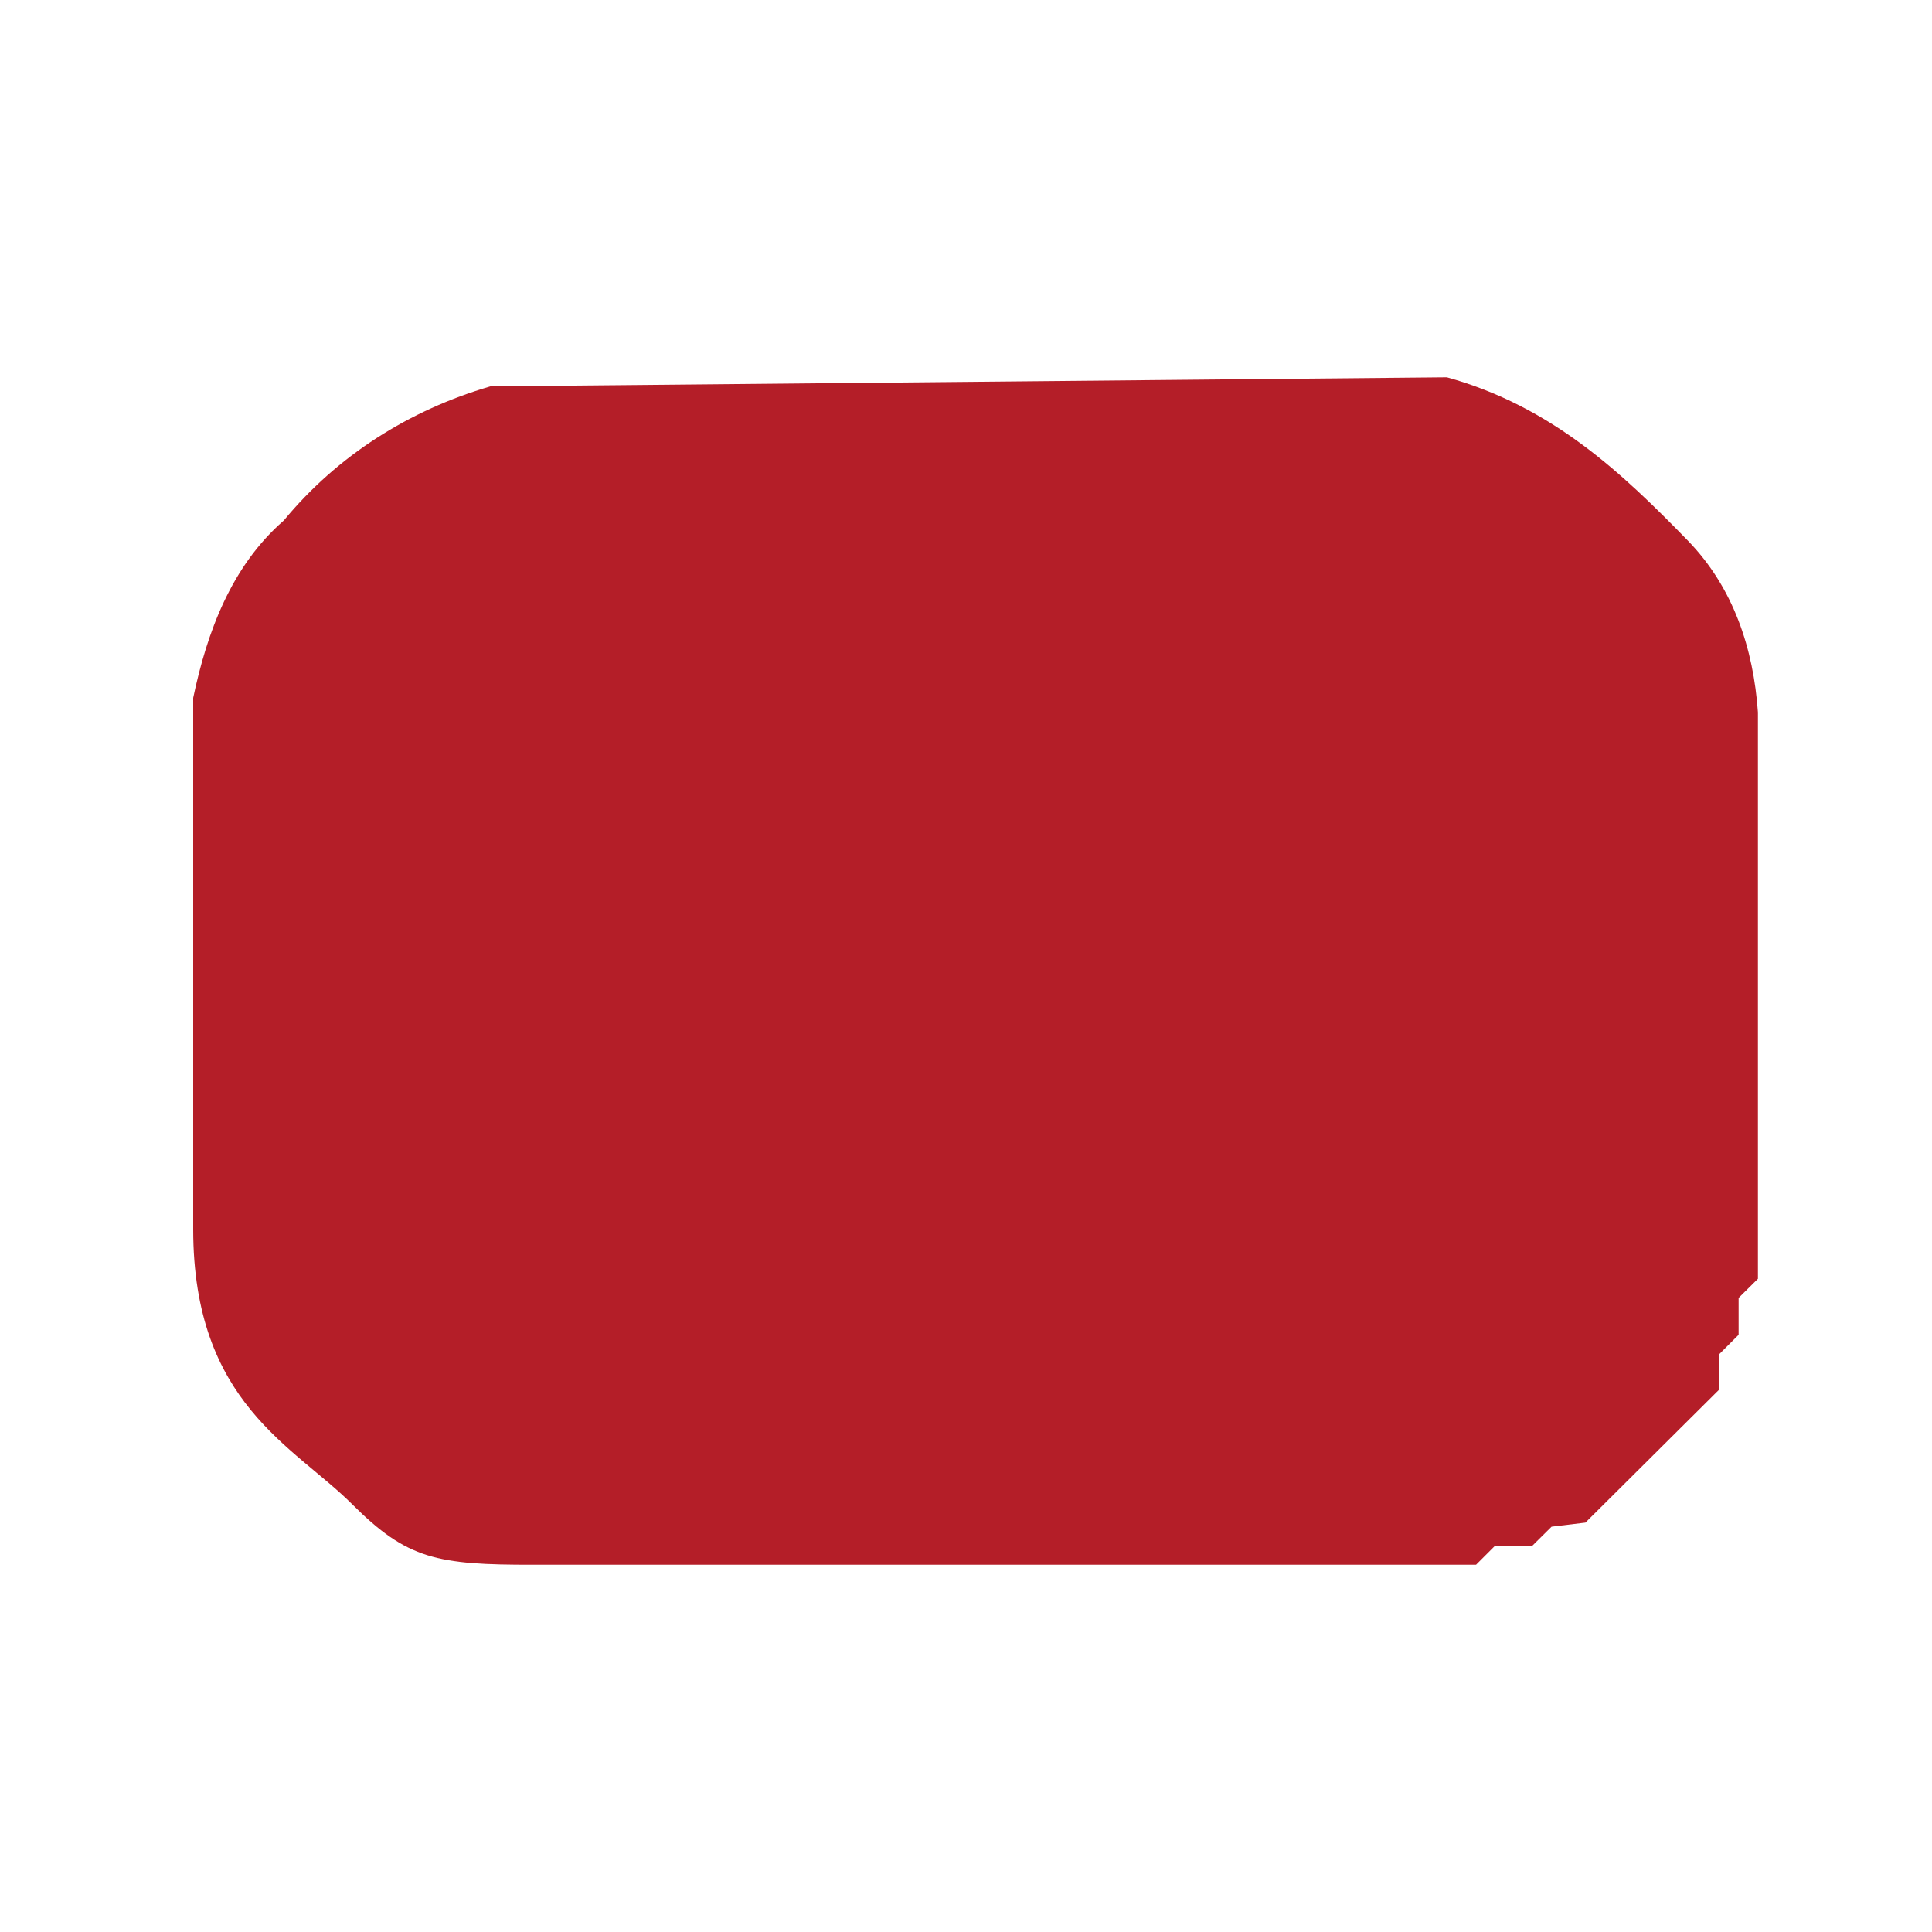
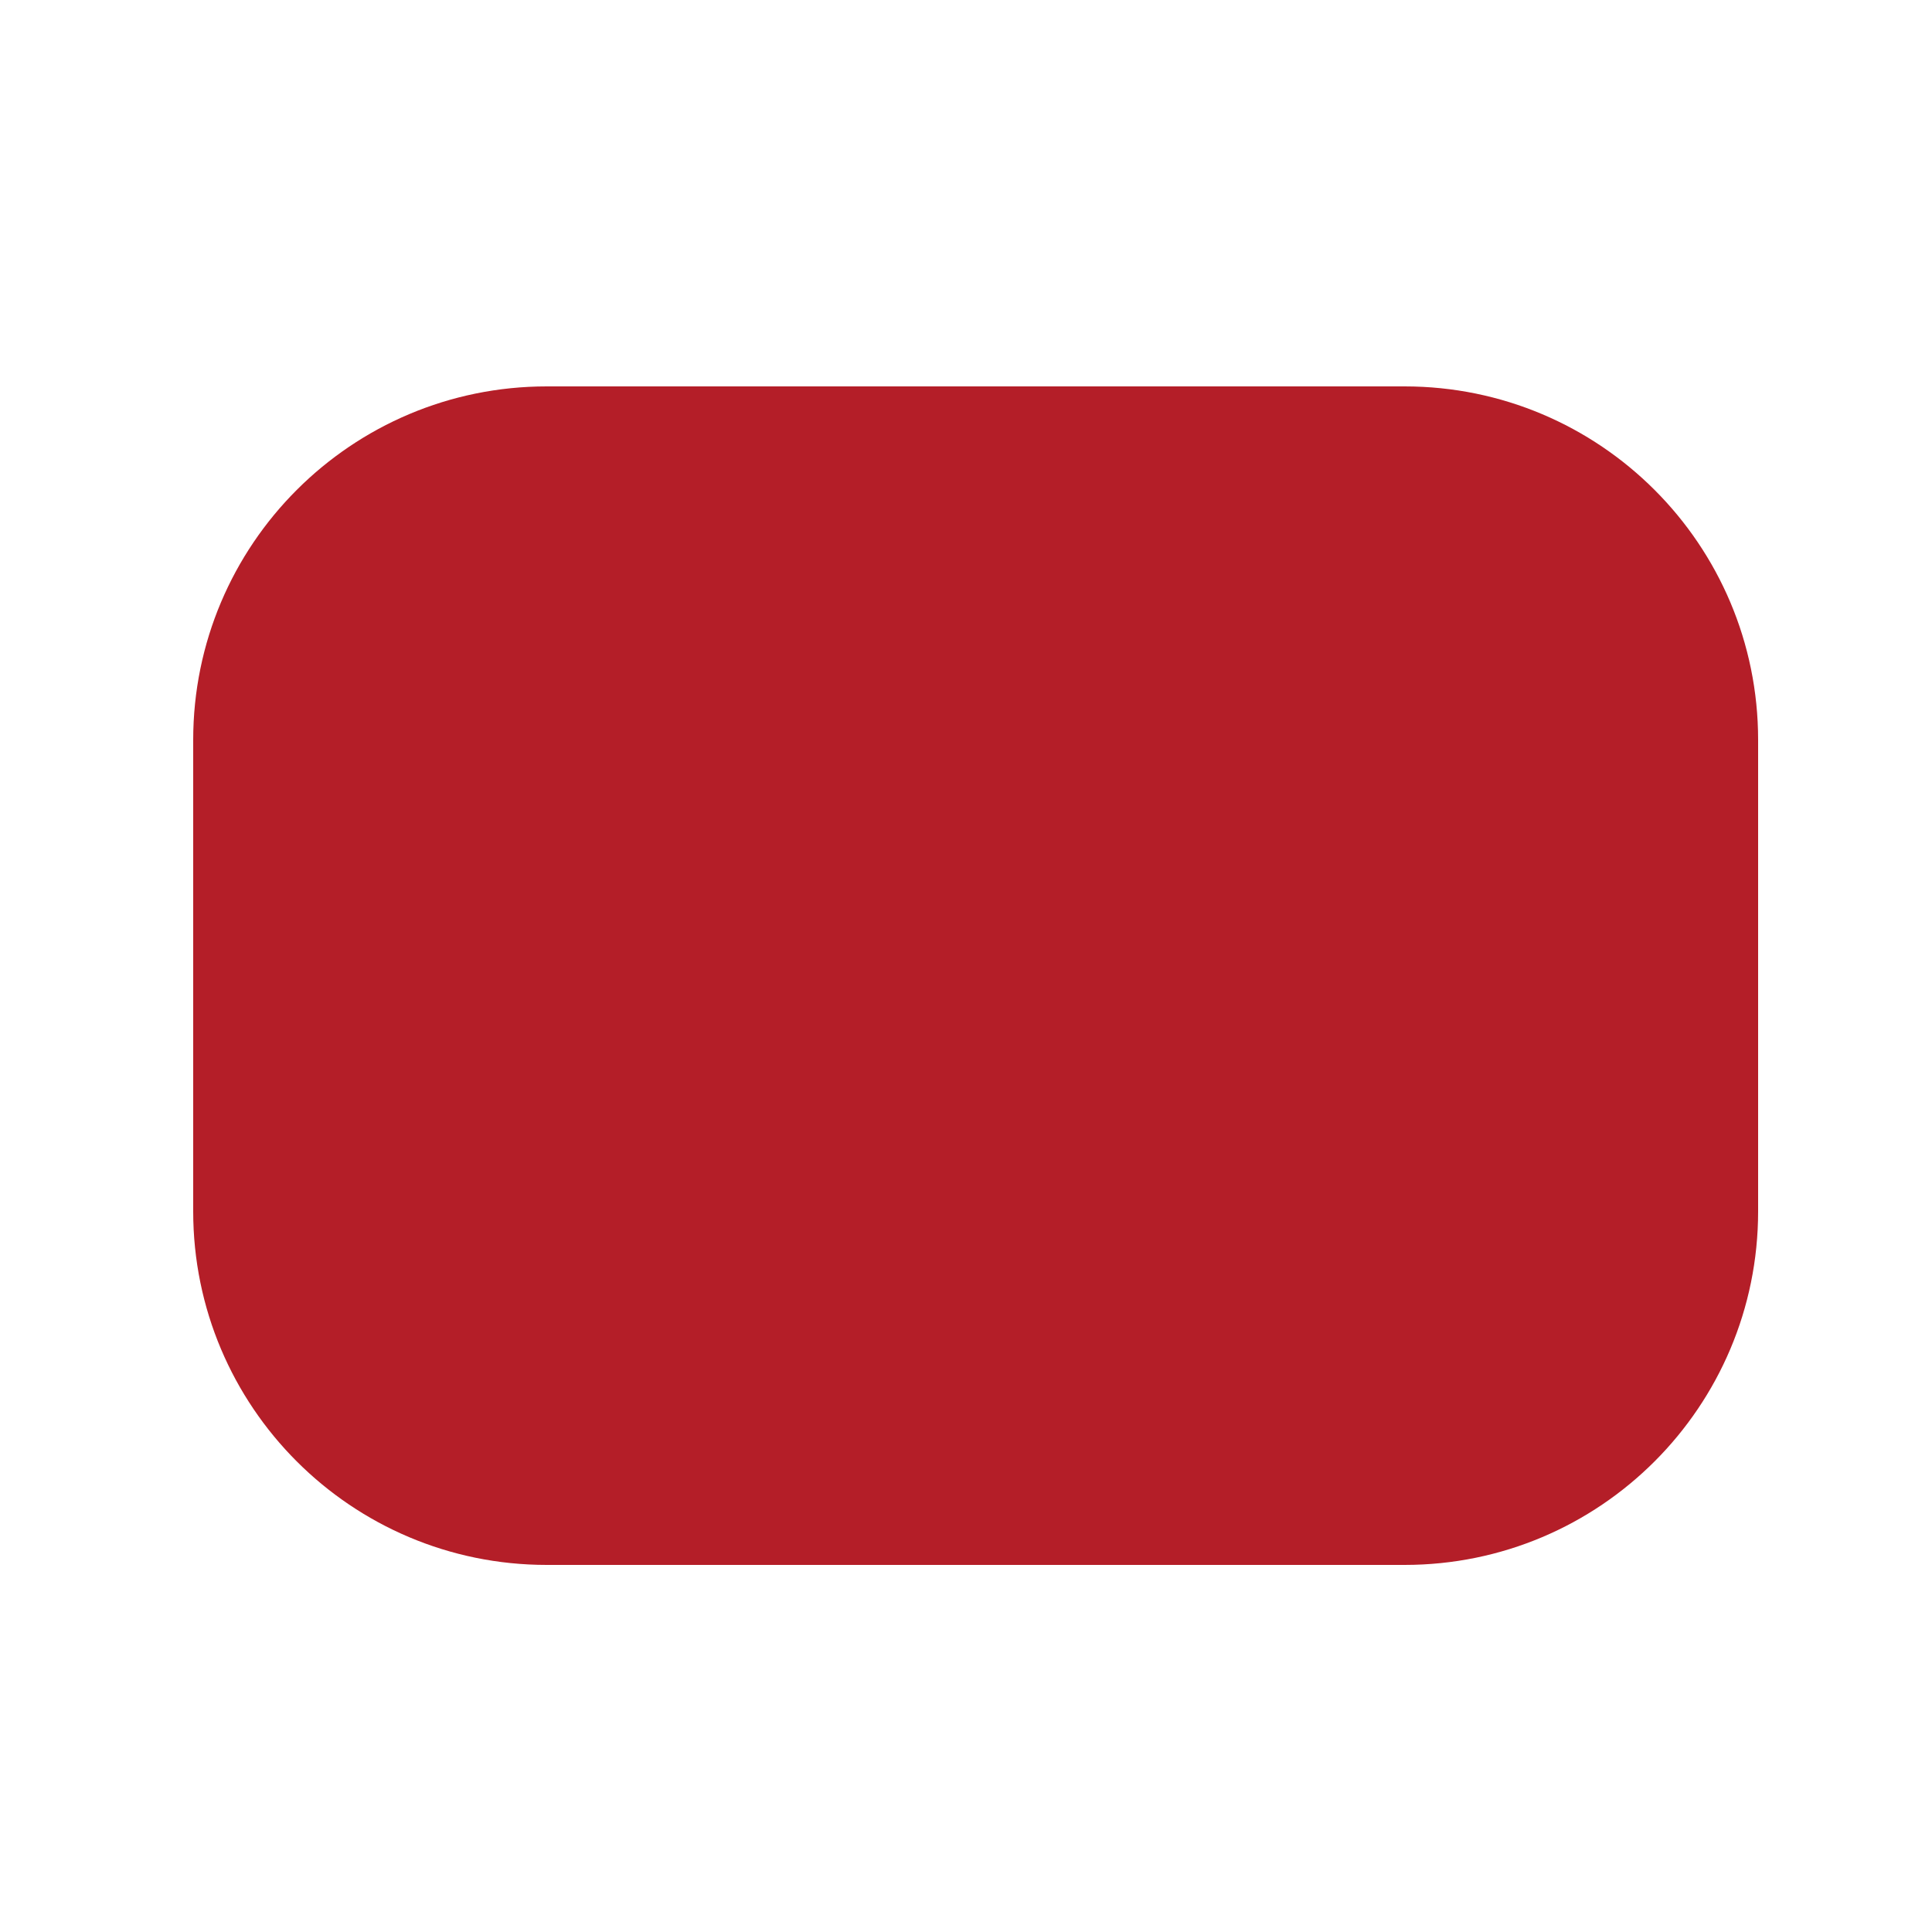
<svg xmlns="http://www.w3.org/2000/svg" viewBox="0 0 100 100" width="100" height="100">
  <rect width="100%" height="100%" fill="#ffffff" />
-   <path data-region="0" d="M14.69 26.94C17.47 23.57 21.20 21.22 25.38 20.00L74.89 19.53C80.32 21.03 83.97 24.49 87.38 28.00C89.72 30.42 90.76 33.57 90.99 36.87L90.99 66.19L89.99 67.18L89.99 69.09L88.97 70.11L88.97 71.94L82.06 78.81L80.31 79.02L79.32 80.00L77.39 80.00L76.40 80.99L27.62 80.99C22.61 81.00 21.08 80.70 18.25 77.88C15.22 74.84 10.00 72.64 10.00 63.62L10.00 36.12C10.72 32.70 11.98 29.30 14.69 26.94Z" fill="#b41e28" fill-rule="evenodd" />
+   <path data-region="0" d="M10.00 38.30L10.00 62.70C10.00 72.81 18.19 81.00 28.30 81.00L72.70 81.00C82.81 81.00 91.00 72.81 91.00 62.70L91.00 38.30C91.00 28.19 82.81 20.00 72.70 20.00L28.30 20.00C18.19 20.00 10.00 28.19 10.00 38.30Z" fill="#b41e28" fill-rule="evenodd" />
</svg>
